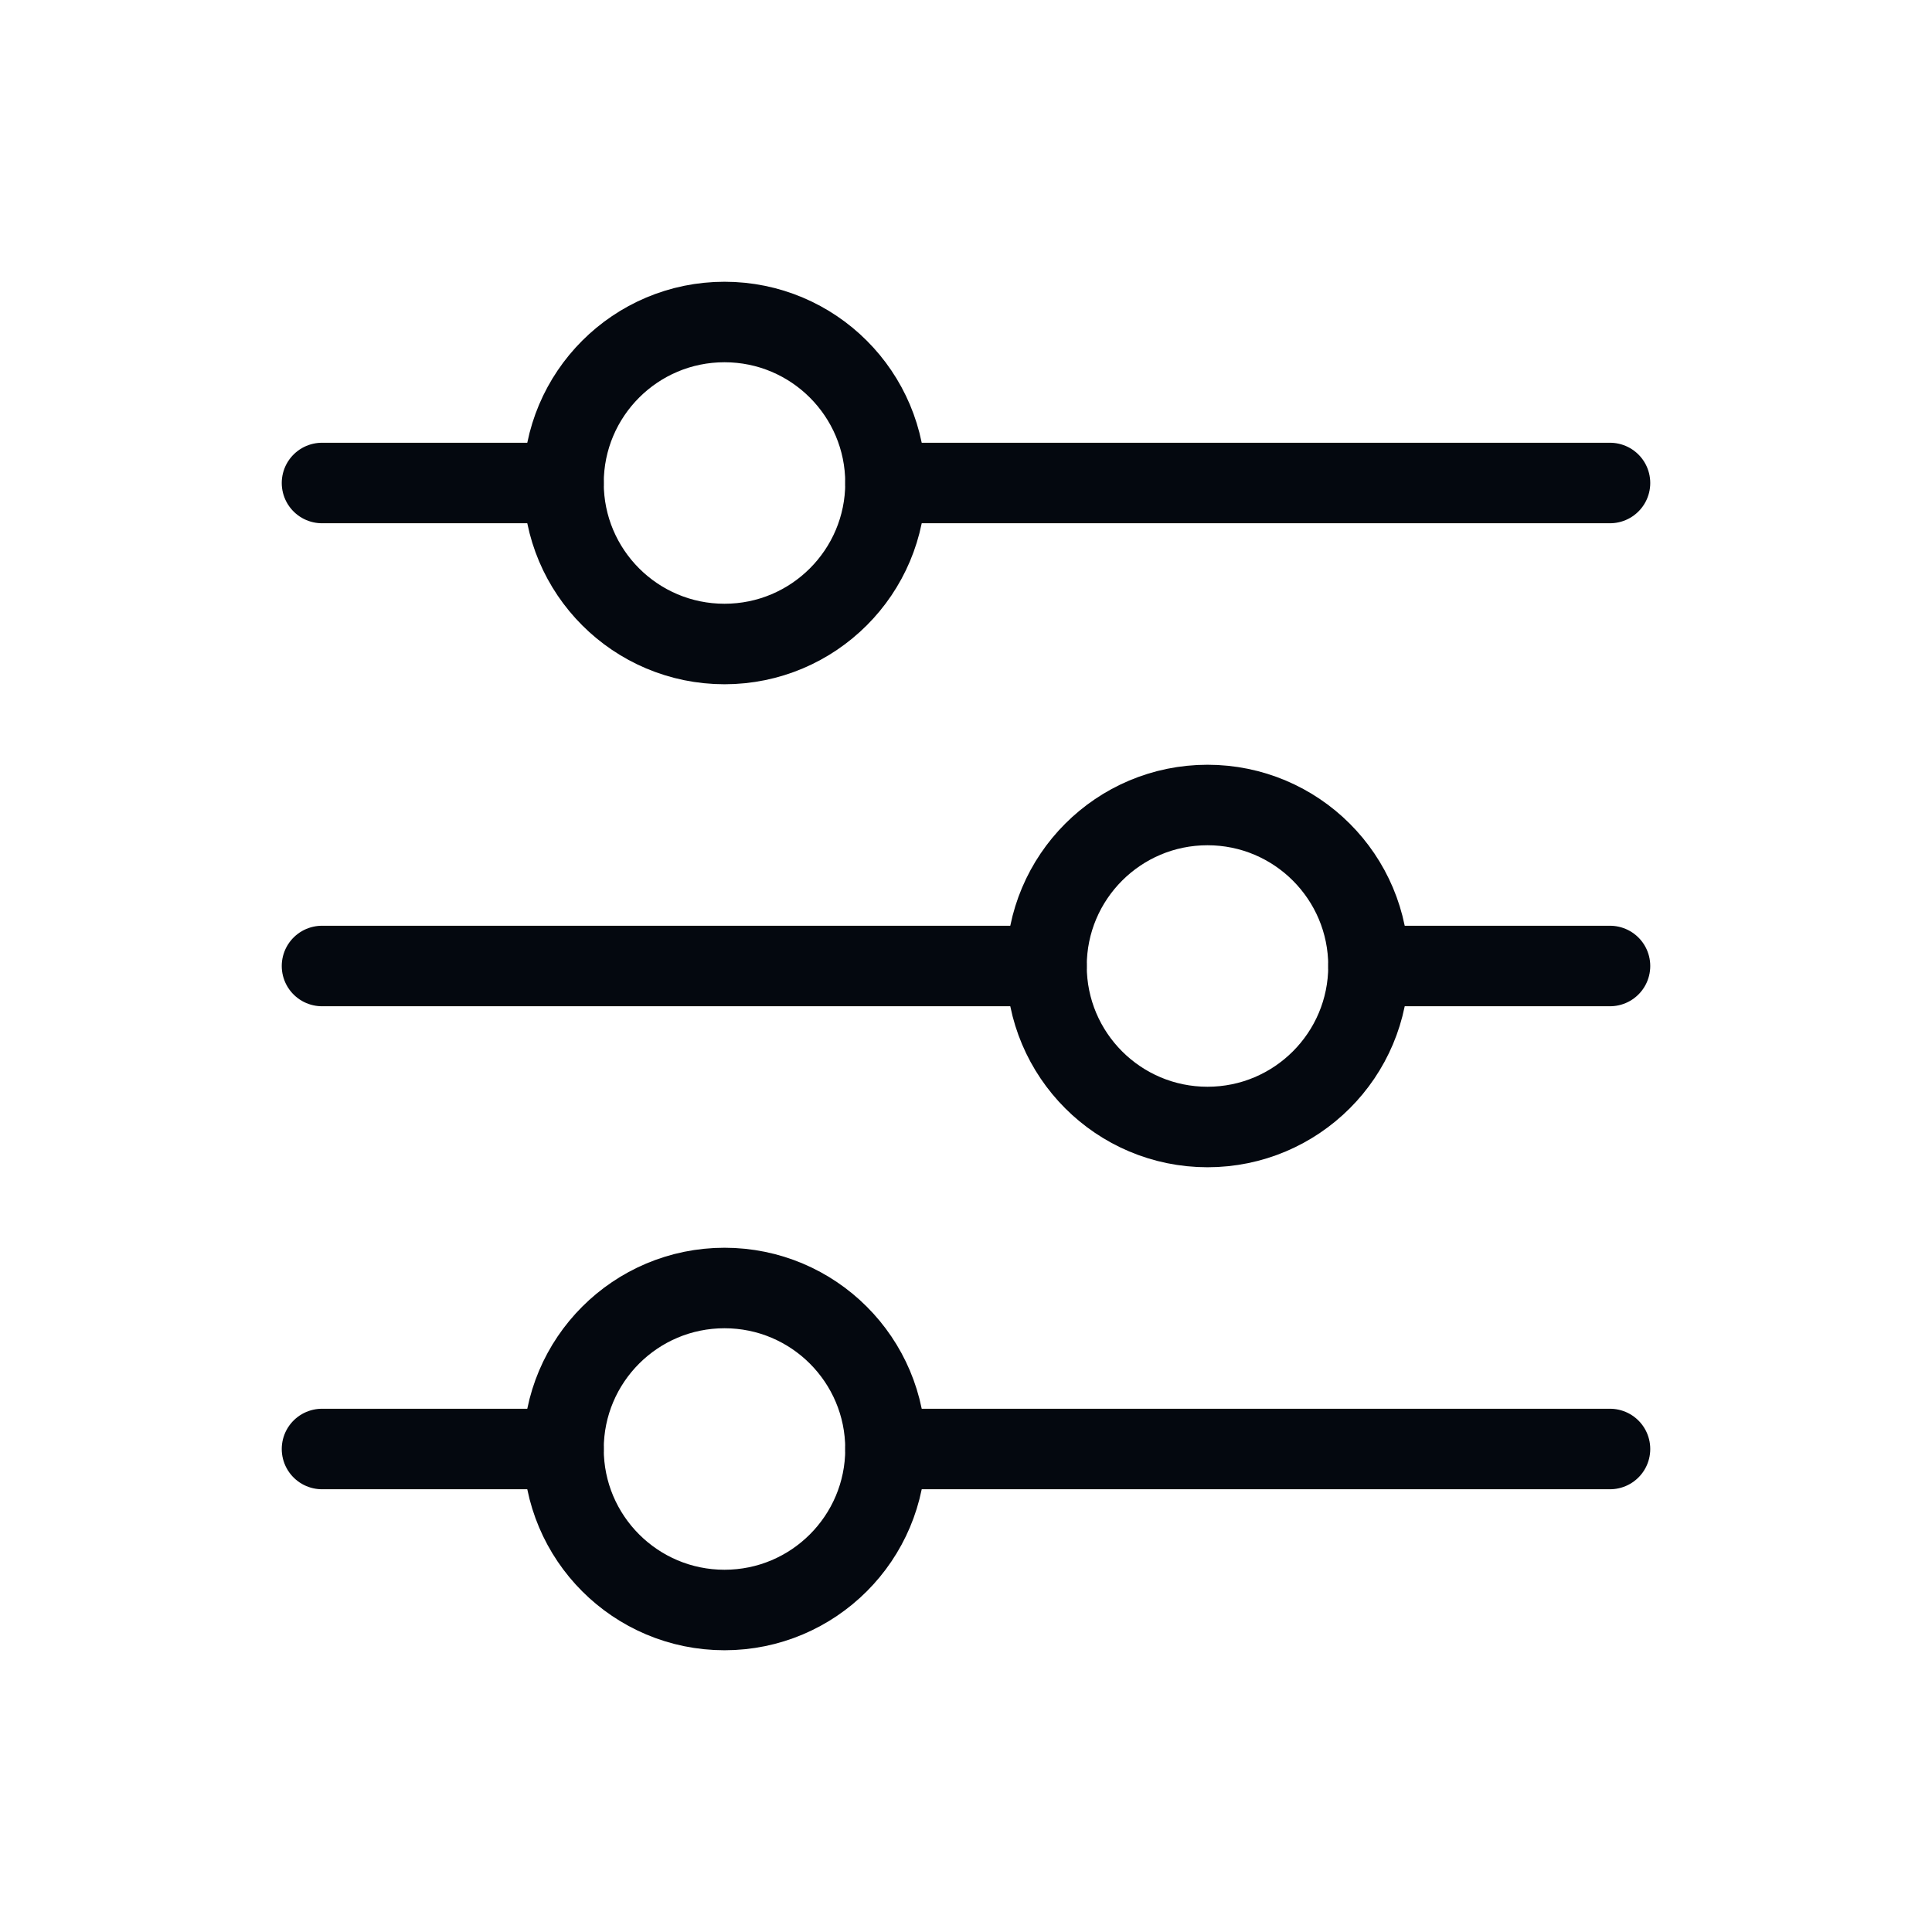
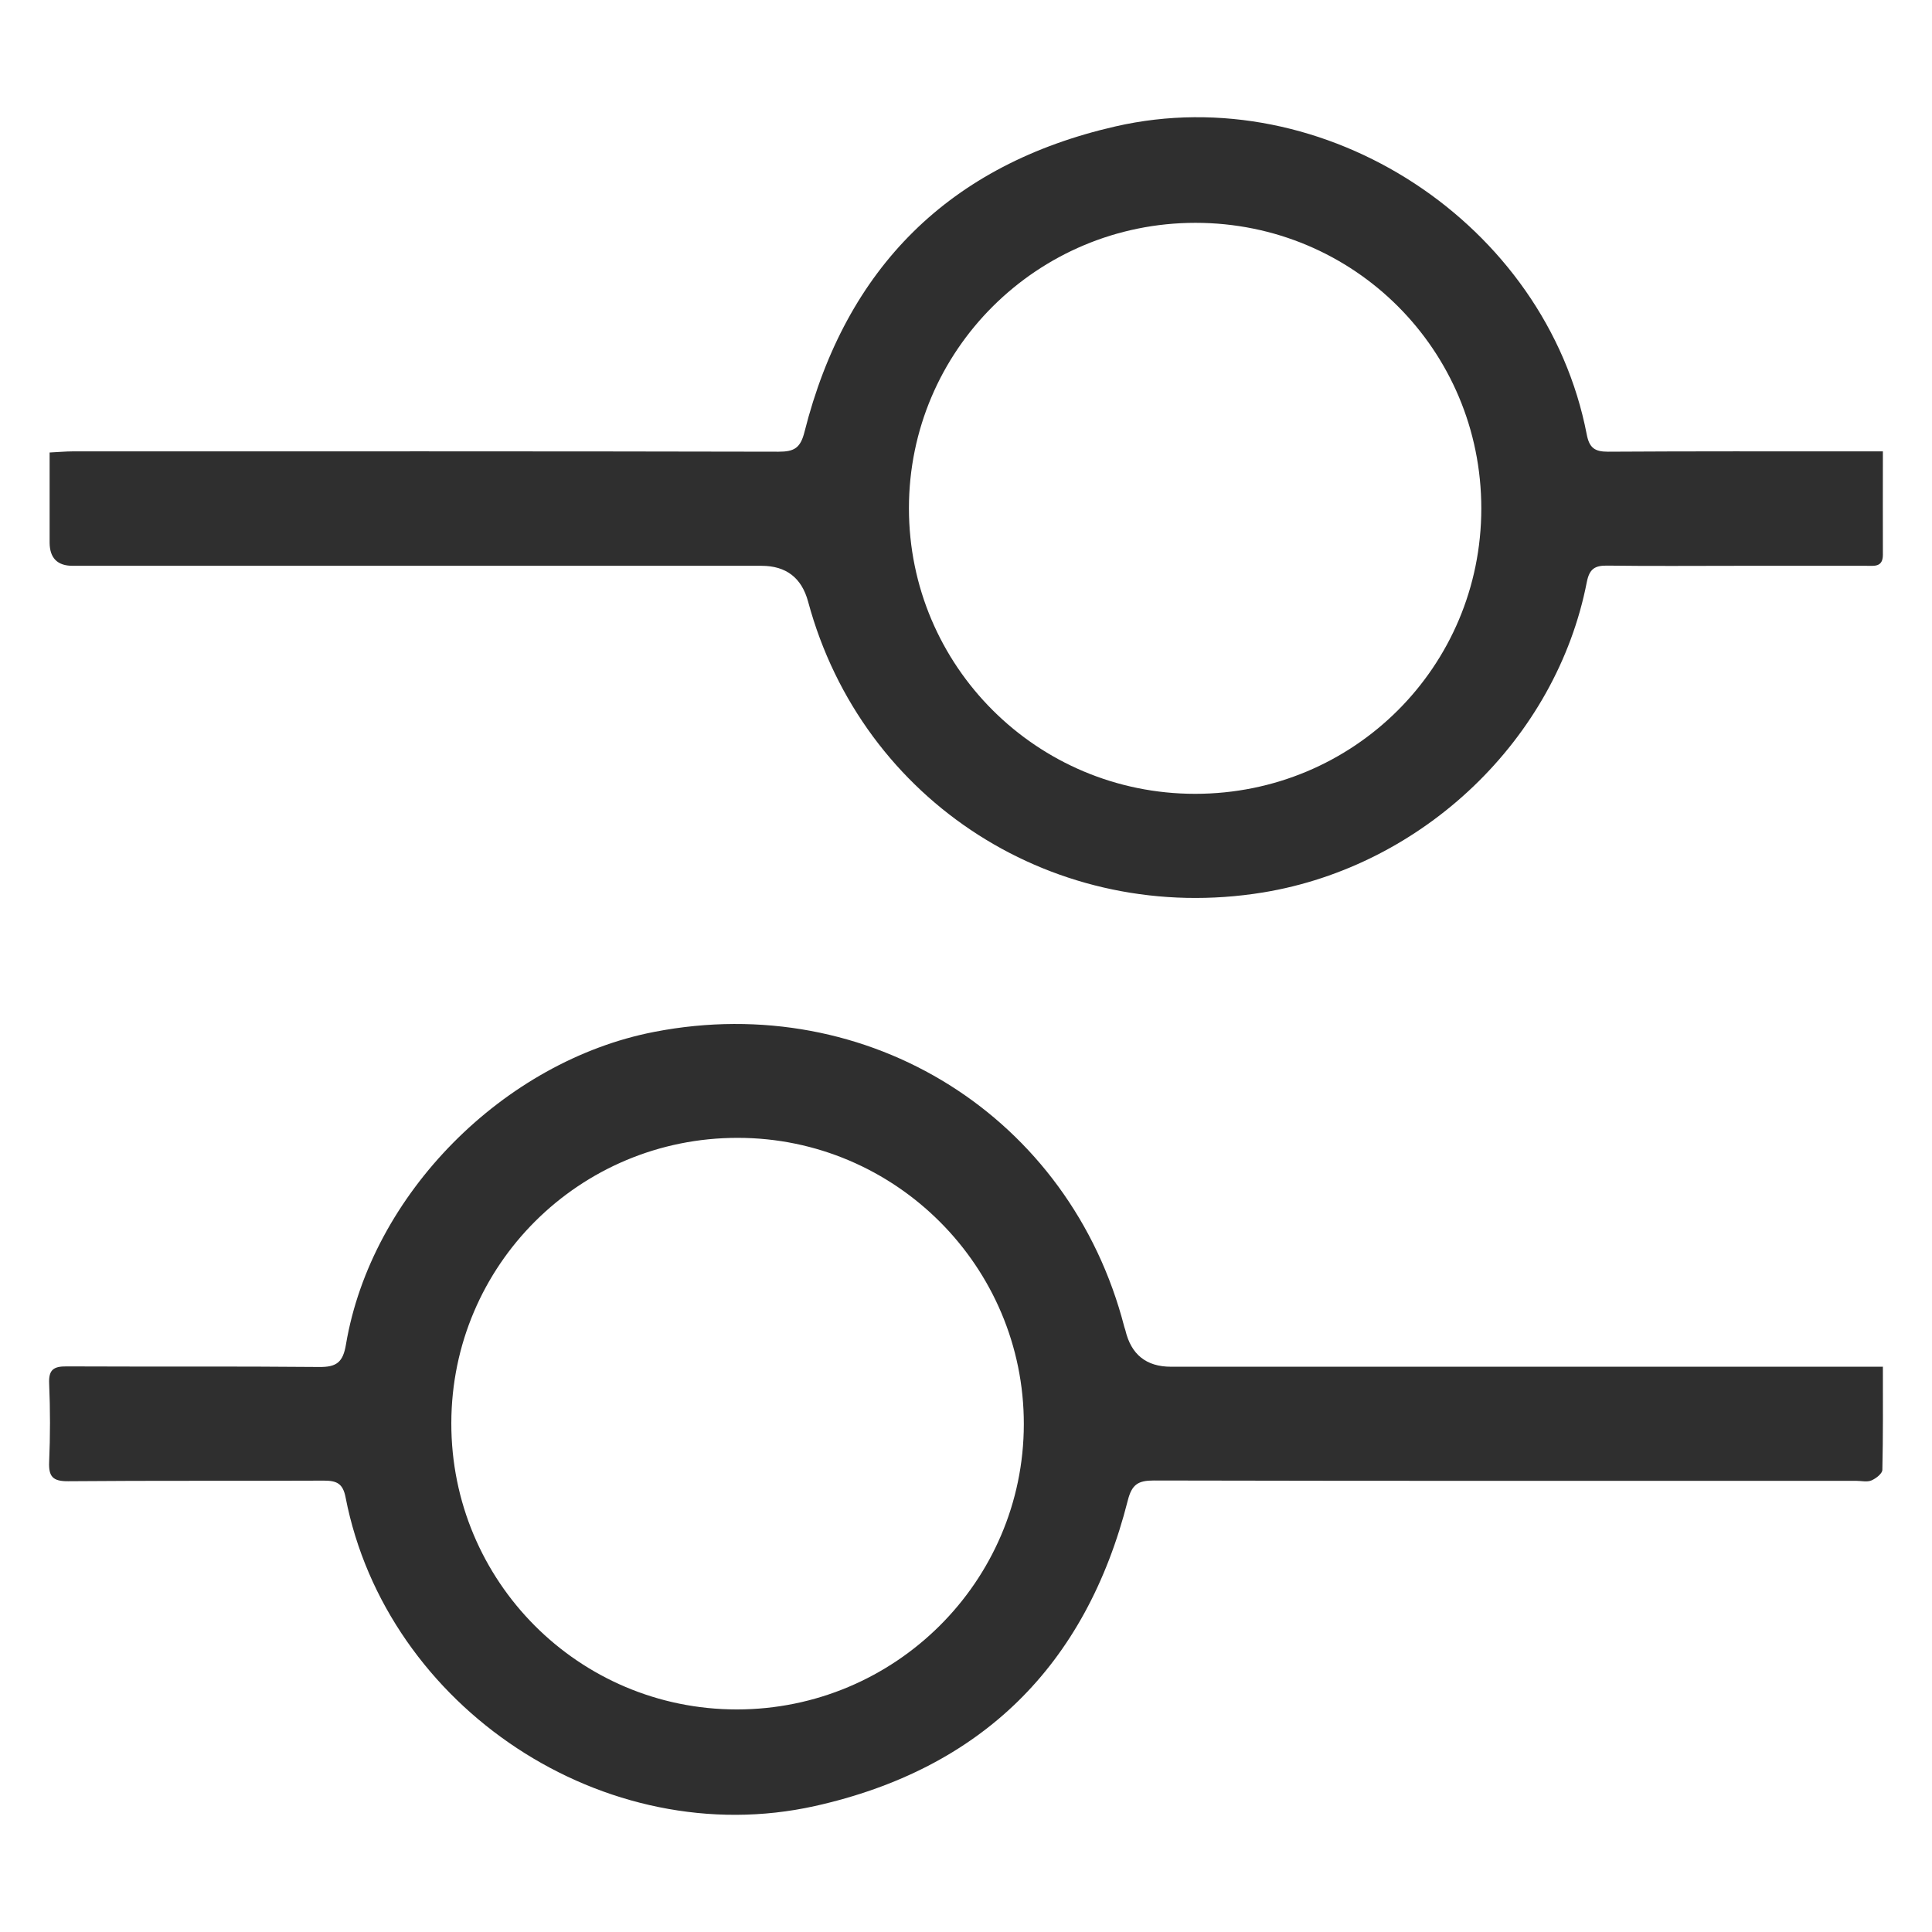
- <svg xmlns="http://www.w3.org/2000/svg" width="24" height="24" viewBox="0 0 24 24" fill="none">
-   <circle cx="9" cy="6" r="2" stroke="#04080F" />
-   <path d="M4 6H7" stroke="#04080F" stroke-linecap="round" stroke-linejoin="round" />
-   <path d="M11 6H20" stroke="#04080F" stroke-linecap="round" stroke-linejoin="round" />
-   <circle cx="9" cy="18" r="2" stroke="#04080F" />
-   <path d="M4 18H7" stroke="#04080F" stroke-linecap="round" stroke-linejoin="round" />
-   <path d="M11 18H20" stroke="#04080F" stroke-linecap="round" stroke-linejoin="round" />
-   <circle cx="15" cy="12" r="2" stroke="#04080F" />
-   <path d="M4 12H13" stroke="#04080F" stroke-linecap="round" stroke-linejoin="round" />
-   <path d="M17 12L20 12" stroke="#04080F" stroke-linecap="round" stroke-linejoin="round" />
+ <svg xmlns="http://www.w3.org/2000/svg" viewBox="0 0 24 24" fill="none">
+   <g id="Filters" style="" transform="matrix(0.817927, 0, 0, 0.817927, -0.043768, 1.242679)">
+     <path id="Vector" d="M28.65 19.236C28.65 19.789 28.654 20.296 28.642 20.804C28.642 20.86 28.545 20.936 28.476 20.965C28.411 20.993 28.323 20.971 28.245 20.971C24.69 20.971 21.133 20.974 17.577 20.966C17.34 20.966 17.244 21.024 17.182 21.269C16.546 23.778 14.954 25.347 12.431 25.91C9.243 26.62 5.922 24.417 5.302 21.222C5.261 21.01 5.167 20.968 4.972 20.968C3.677 20.974 2.382 20.966 1.089 20.977C0.857 20.979 0.79 20.908 0.8 20.683C0.817 20.287 0.817 19.89 0.8 19.494C0.79 19.281 0.87 19.231 1.067 19.233C2.345 19.239 3.621 19.23 4.899 19.242C5.164 19.245 5.263 19.172 5.308 18.899C5.692 16.621 7.703 14.595 9.993 14.152C13.248 13.521 16.306 15.442 17.129 18.633C17.134 18.65 17.14 18.666 17.145 18.683C17.232 19.053 17.463 19.238 17.837 19.238C21.306 19.238 24.776 19.238 28.245 19.238H28.644L28.65 19.236ZM11.243 24.443C13.645 24.443 15.6 22.503 15.603 20.112C15.606 17.718 13.655 15.763 11.26 15.762C8.856 15.759 6.911 17.695 6.908 20.095C6.905 22.498 8.843 24.442 11.243 24.443Z" fill="#2F2F2F" />
+     <path id="Vector_2" d="M28.65 5.336C28.65 5.892 28.648 6.4 28.65 6.907C28.65 7.099 28.515 7.074 28.398 7.074C27.752 7.074 27.103 7.074 26.456 7.074C25.793 7.074 25.127 7.08 24.463 7.071C24.273 7.068 24.193 7.124 24.154 7.318C23.69 9.705 21.67 11.636 19.236 12.035C16.096 12.547 13.148 10.664 12.327 7.619C12.229 7.256 11.993 7.074 11.619 7.074C8.132 7.074 4.646 7.074 1.157 7.074C0.925 7.074 0.808 6.956 0.807 6.72C0.807 6.273 0.807 5.827 0.807 5.353C0.942 5.347 1.05 5.336 1.159 5.336C4.732 5.336 8.306 5.333 11.878 5.341C12.116 5.341 12.21 5.286 12.272 5.04C12.903 2.541 14.482 0.975 16.993 0.401C20.177 -0.329 23.535 1.878 24.152 5.077C24.191 5.28 24.27 5.341 24.474 5.341C25.752 5.333 27.028 5.336 28.306 5.336C28.408 5.336 28.509 5.336 28.65 5.336ZM18.205 10.537C20.614 10.537 22.551 8.606 22.551 6.203C22.551 3.797 20.617 1.865 18.21 1.865C15.806 1.865 13.858 3.803 13.858 6.2C13.858 8.596 15.801 10.537 18.205 10.537Z" fill="#2F2F2F" />
+   </g>
</svg>
